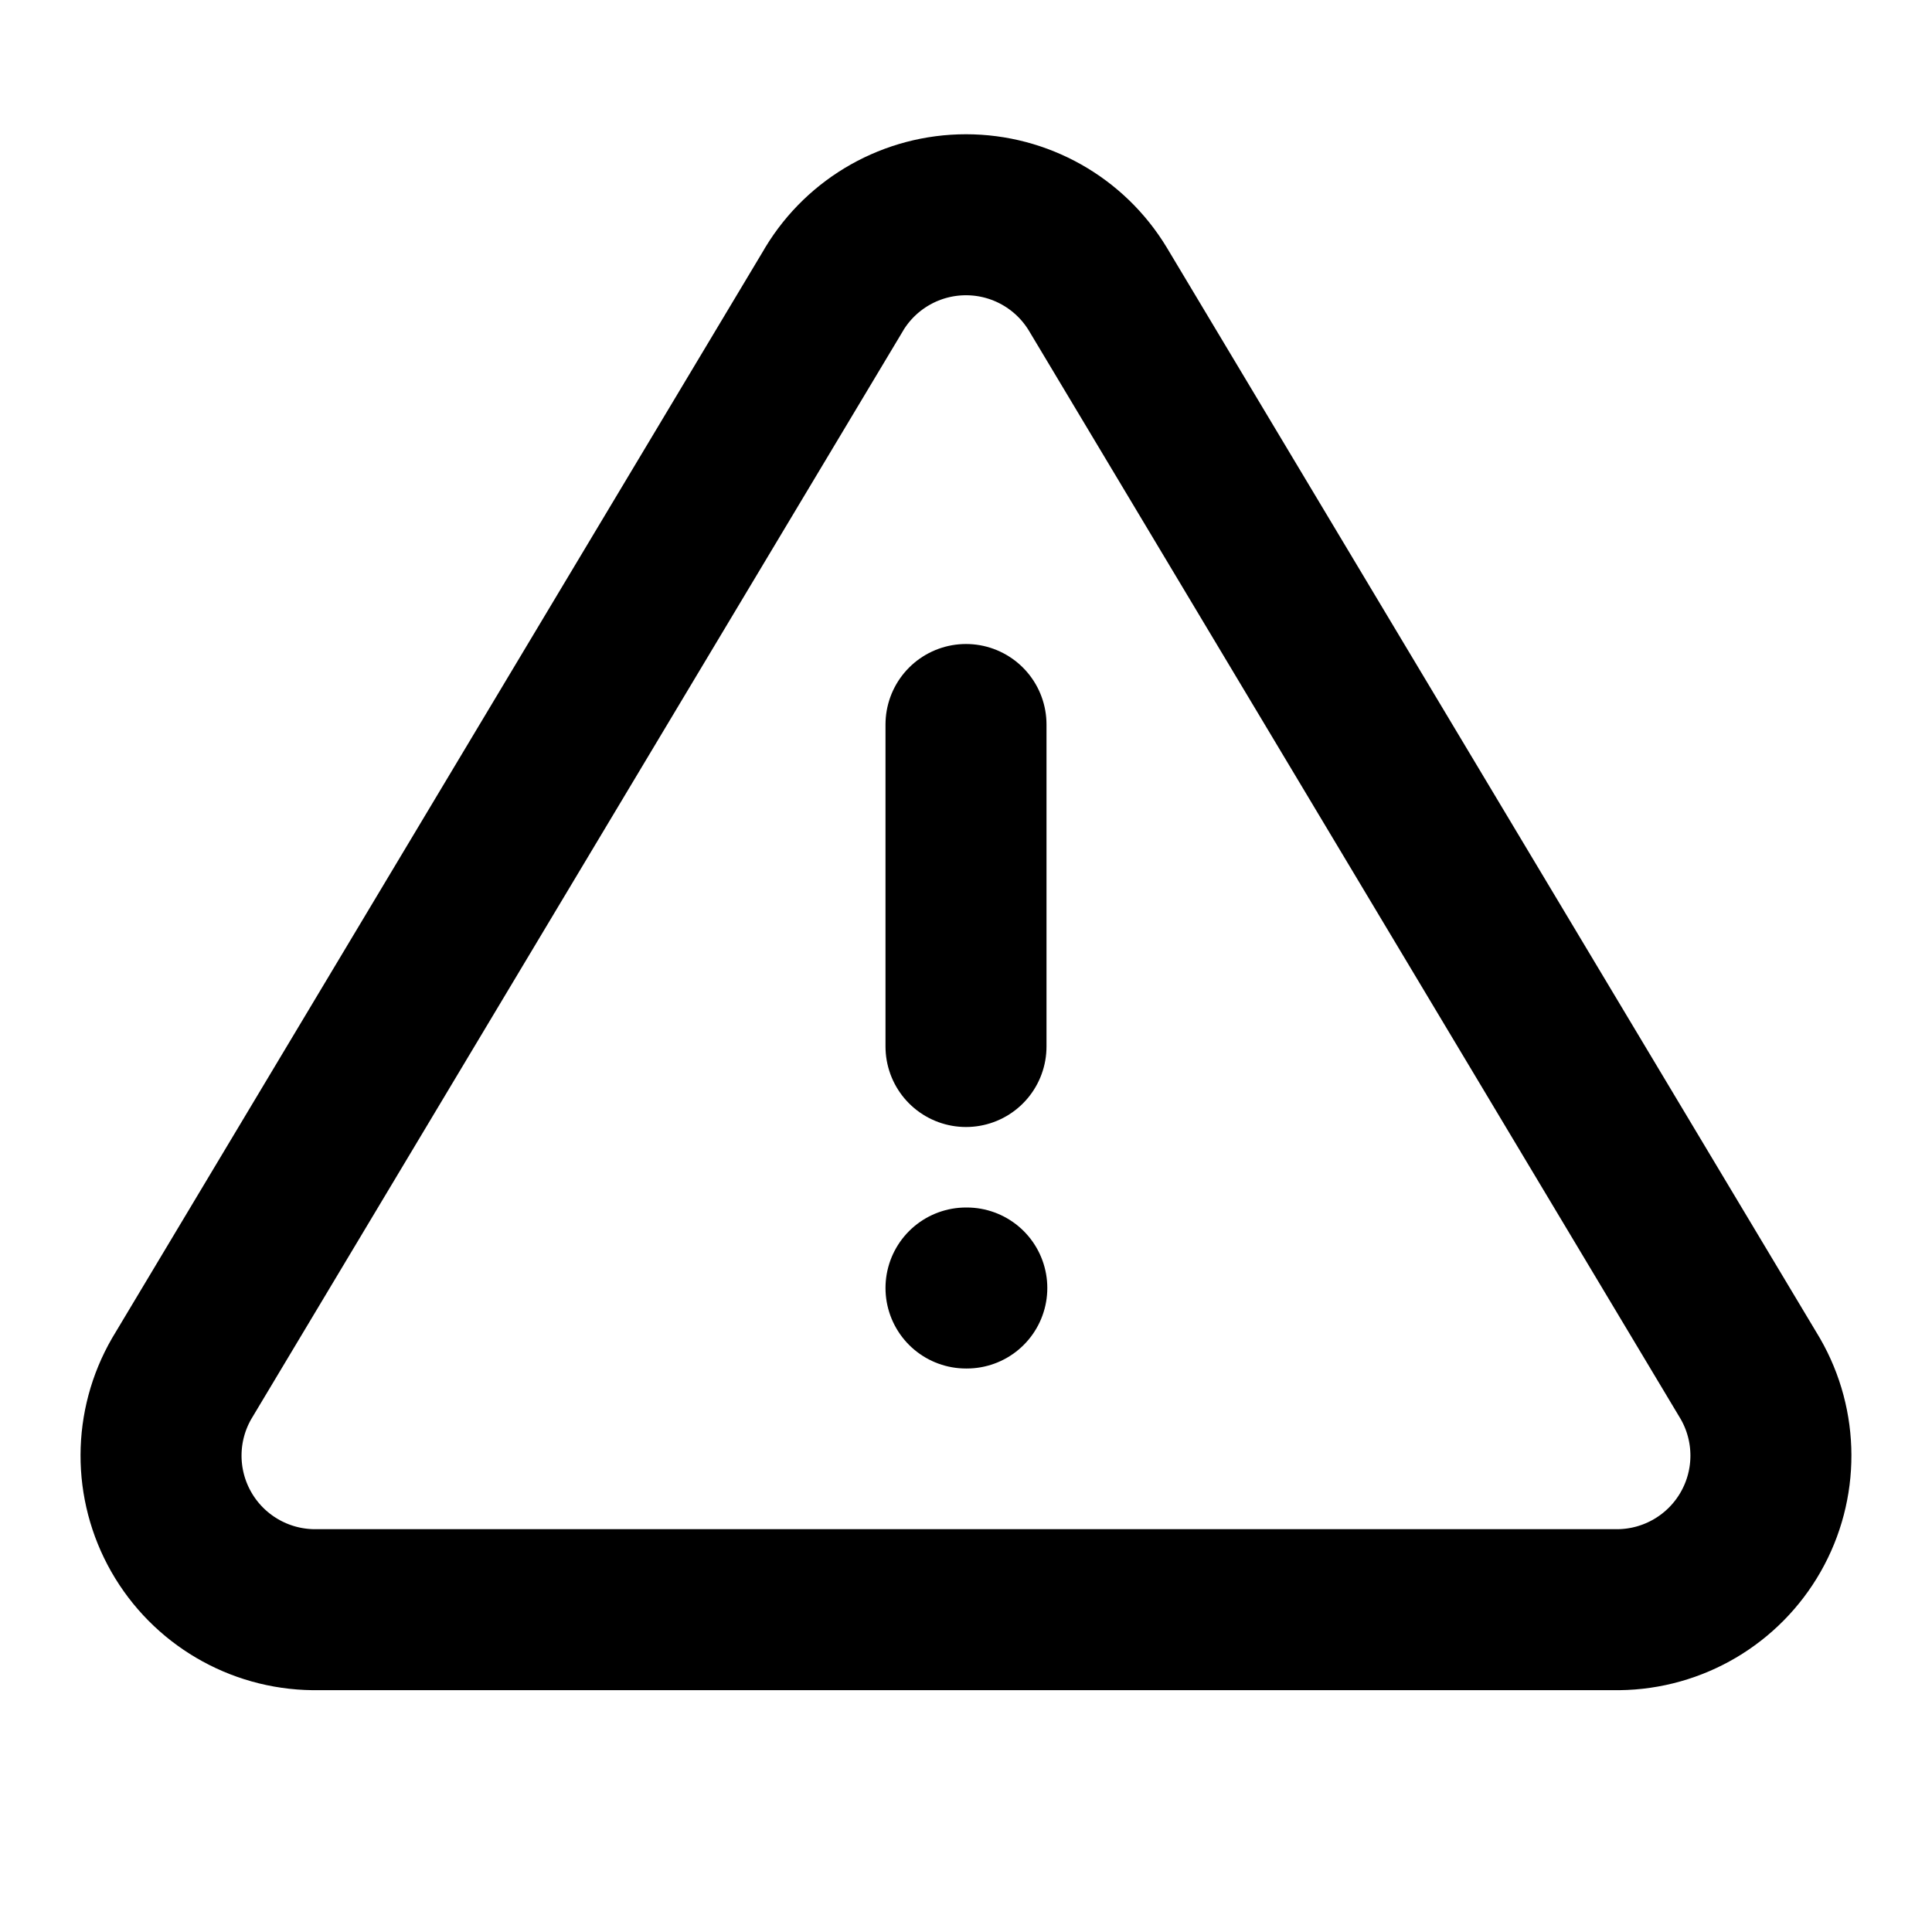
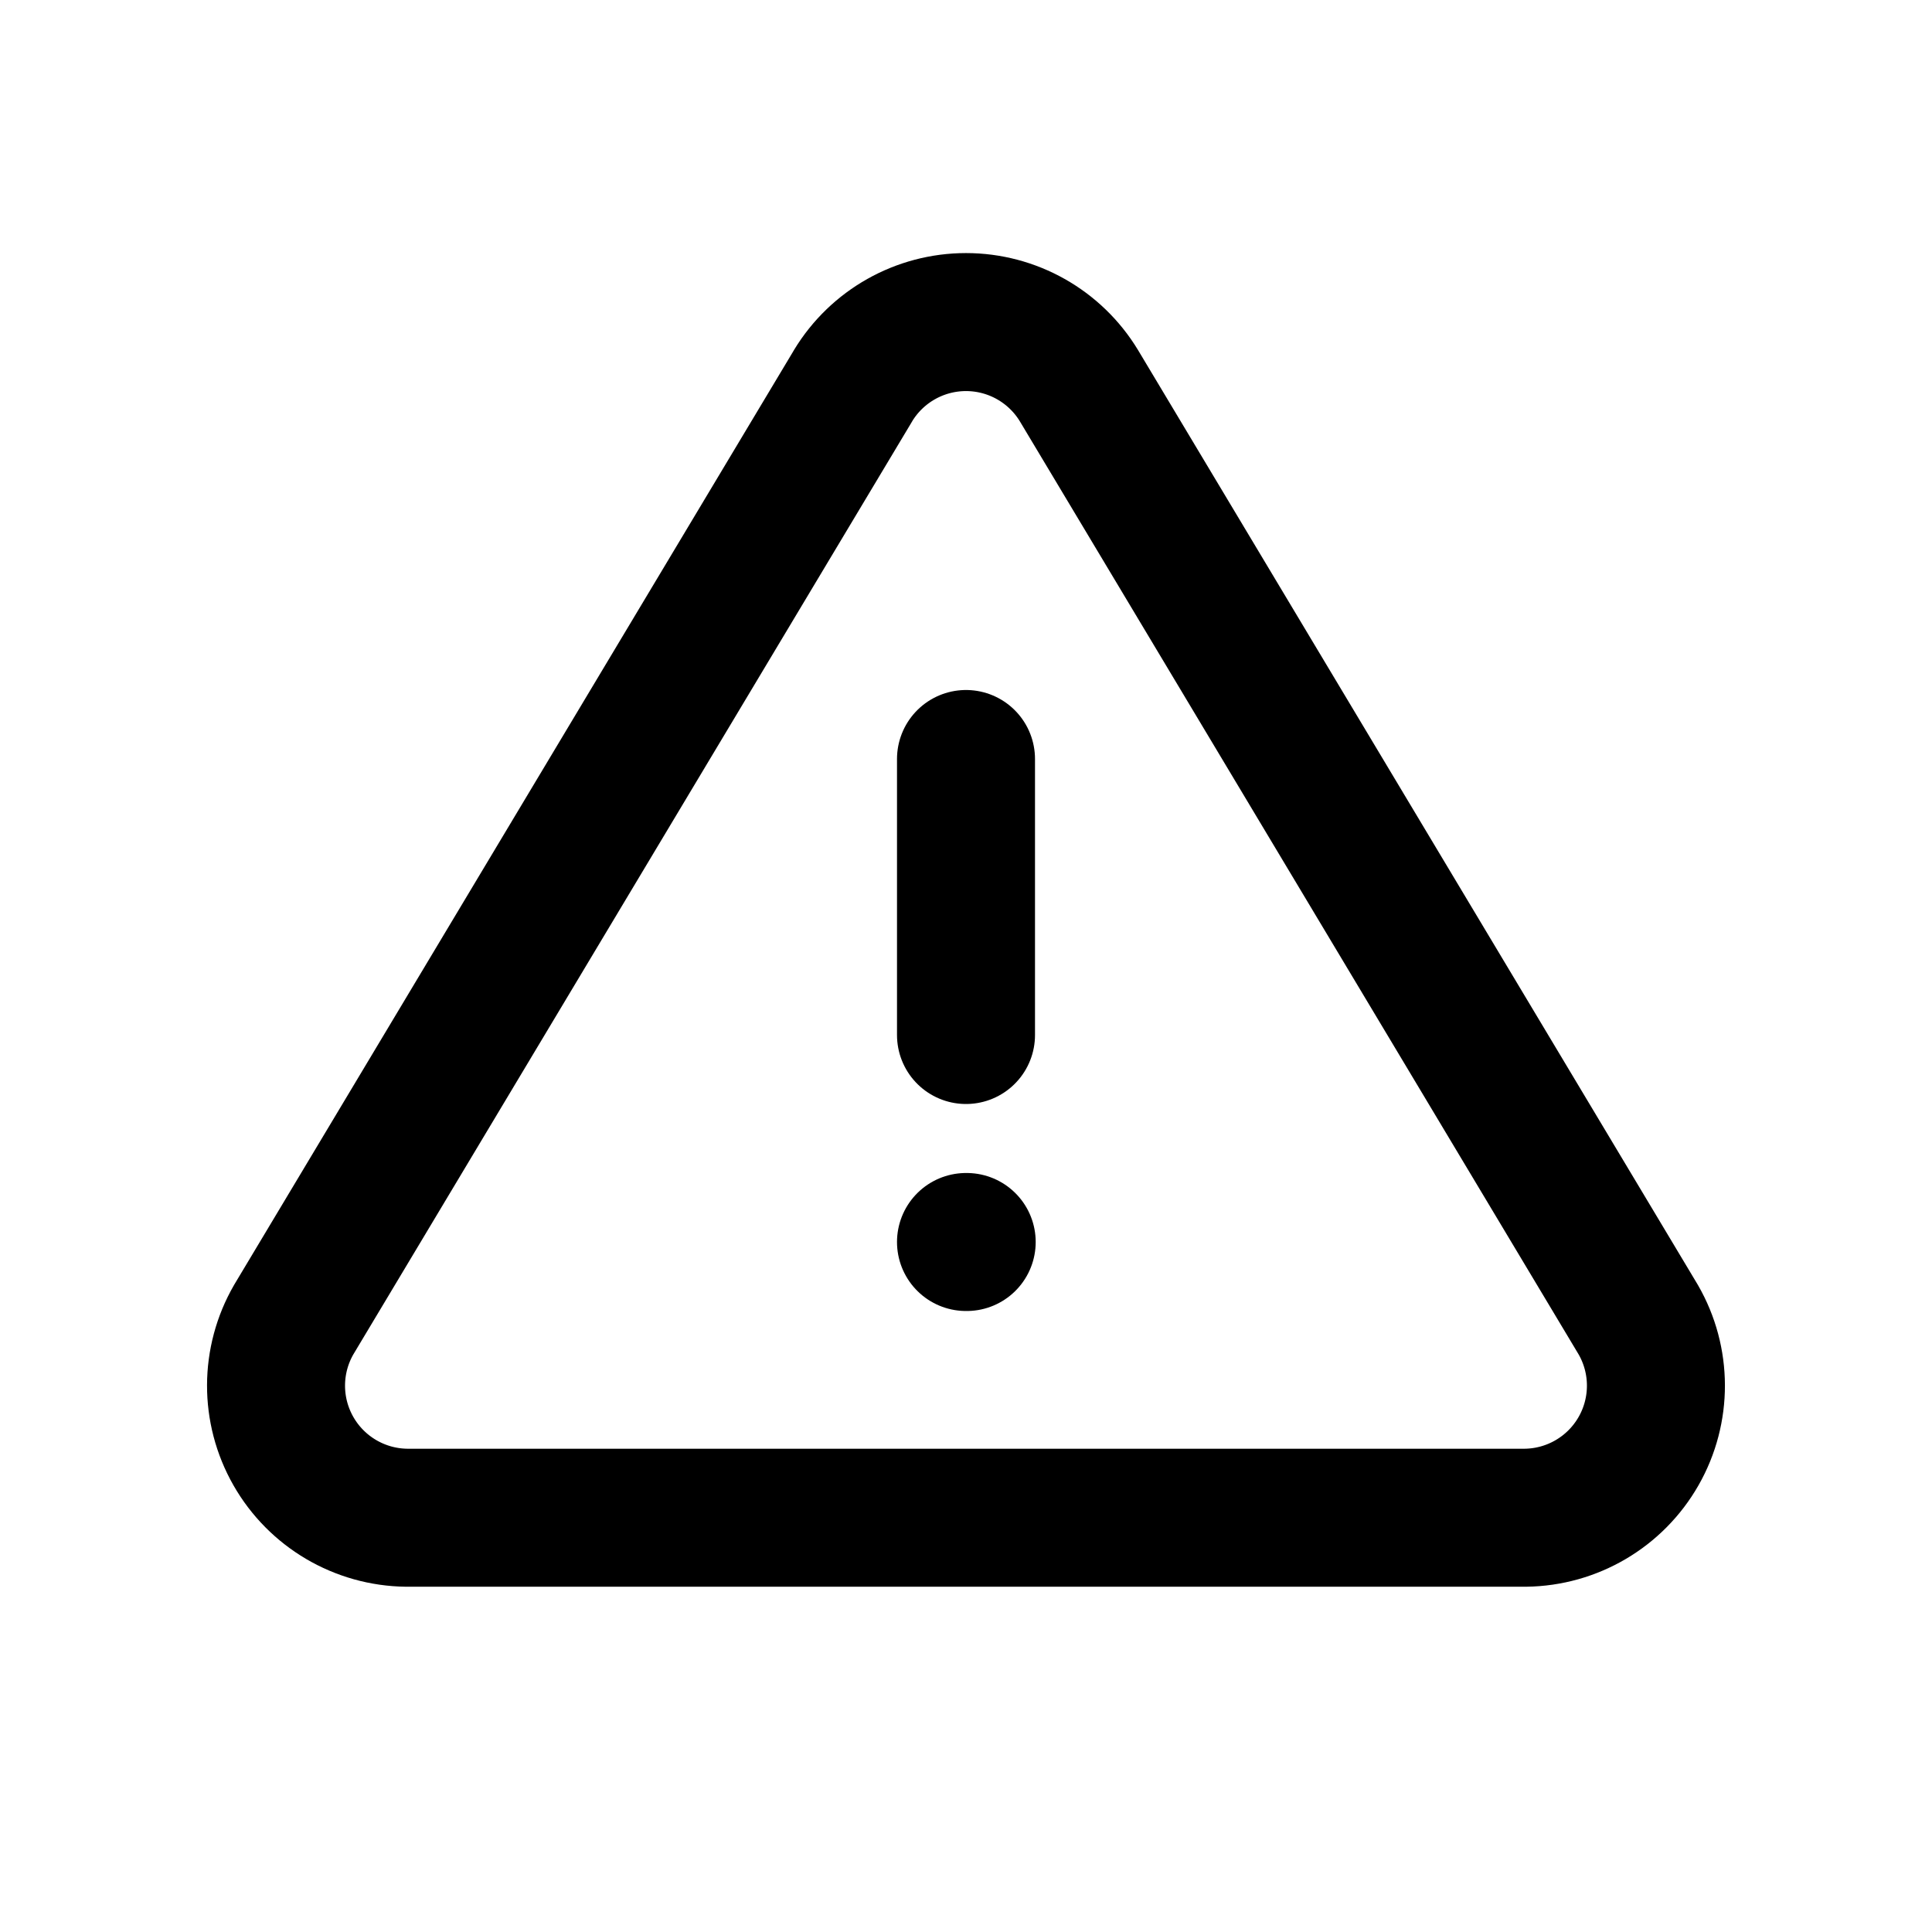
- <svg xmlns="http://www.w3.org/2000/svg" viewBox="0 0 24 24" fill="none" stroke="currentColor" stroke-width="2" stroke-linecap="round" stroke-linejoin="round">
+ <svg xmlns="http://www.w3.org/2000/svg" viewBox="-2 -2 28 28" fill="none" stroke="currentColor" stroke-width="2" stroke-linecap="round" stroke-linejoin="round">
  <path d="M12 9v4" />
  <path d="M10.363 3.591l-8.106 13.534a1.914 1.914 0 0 0 1.636 2.871h16.214a1.914 1.914 0 0 0 1.636 -2.87l-8.106 -13.536a1.914 1.914 0 0 0 -3.274 0z" />
  <path d="M12 16h.01" />
</svg>
